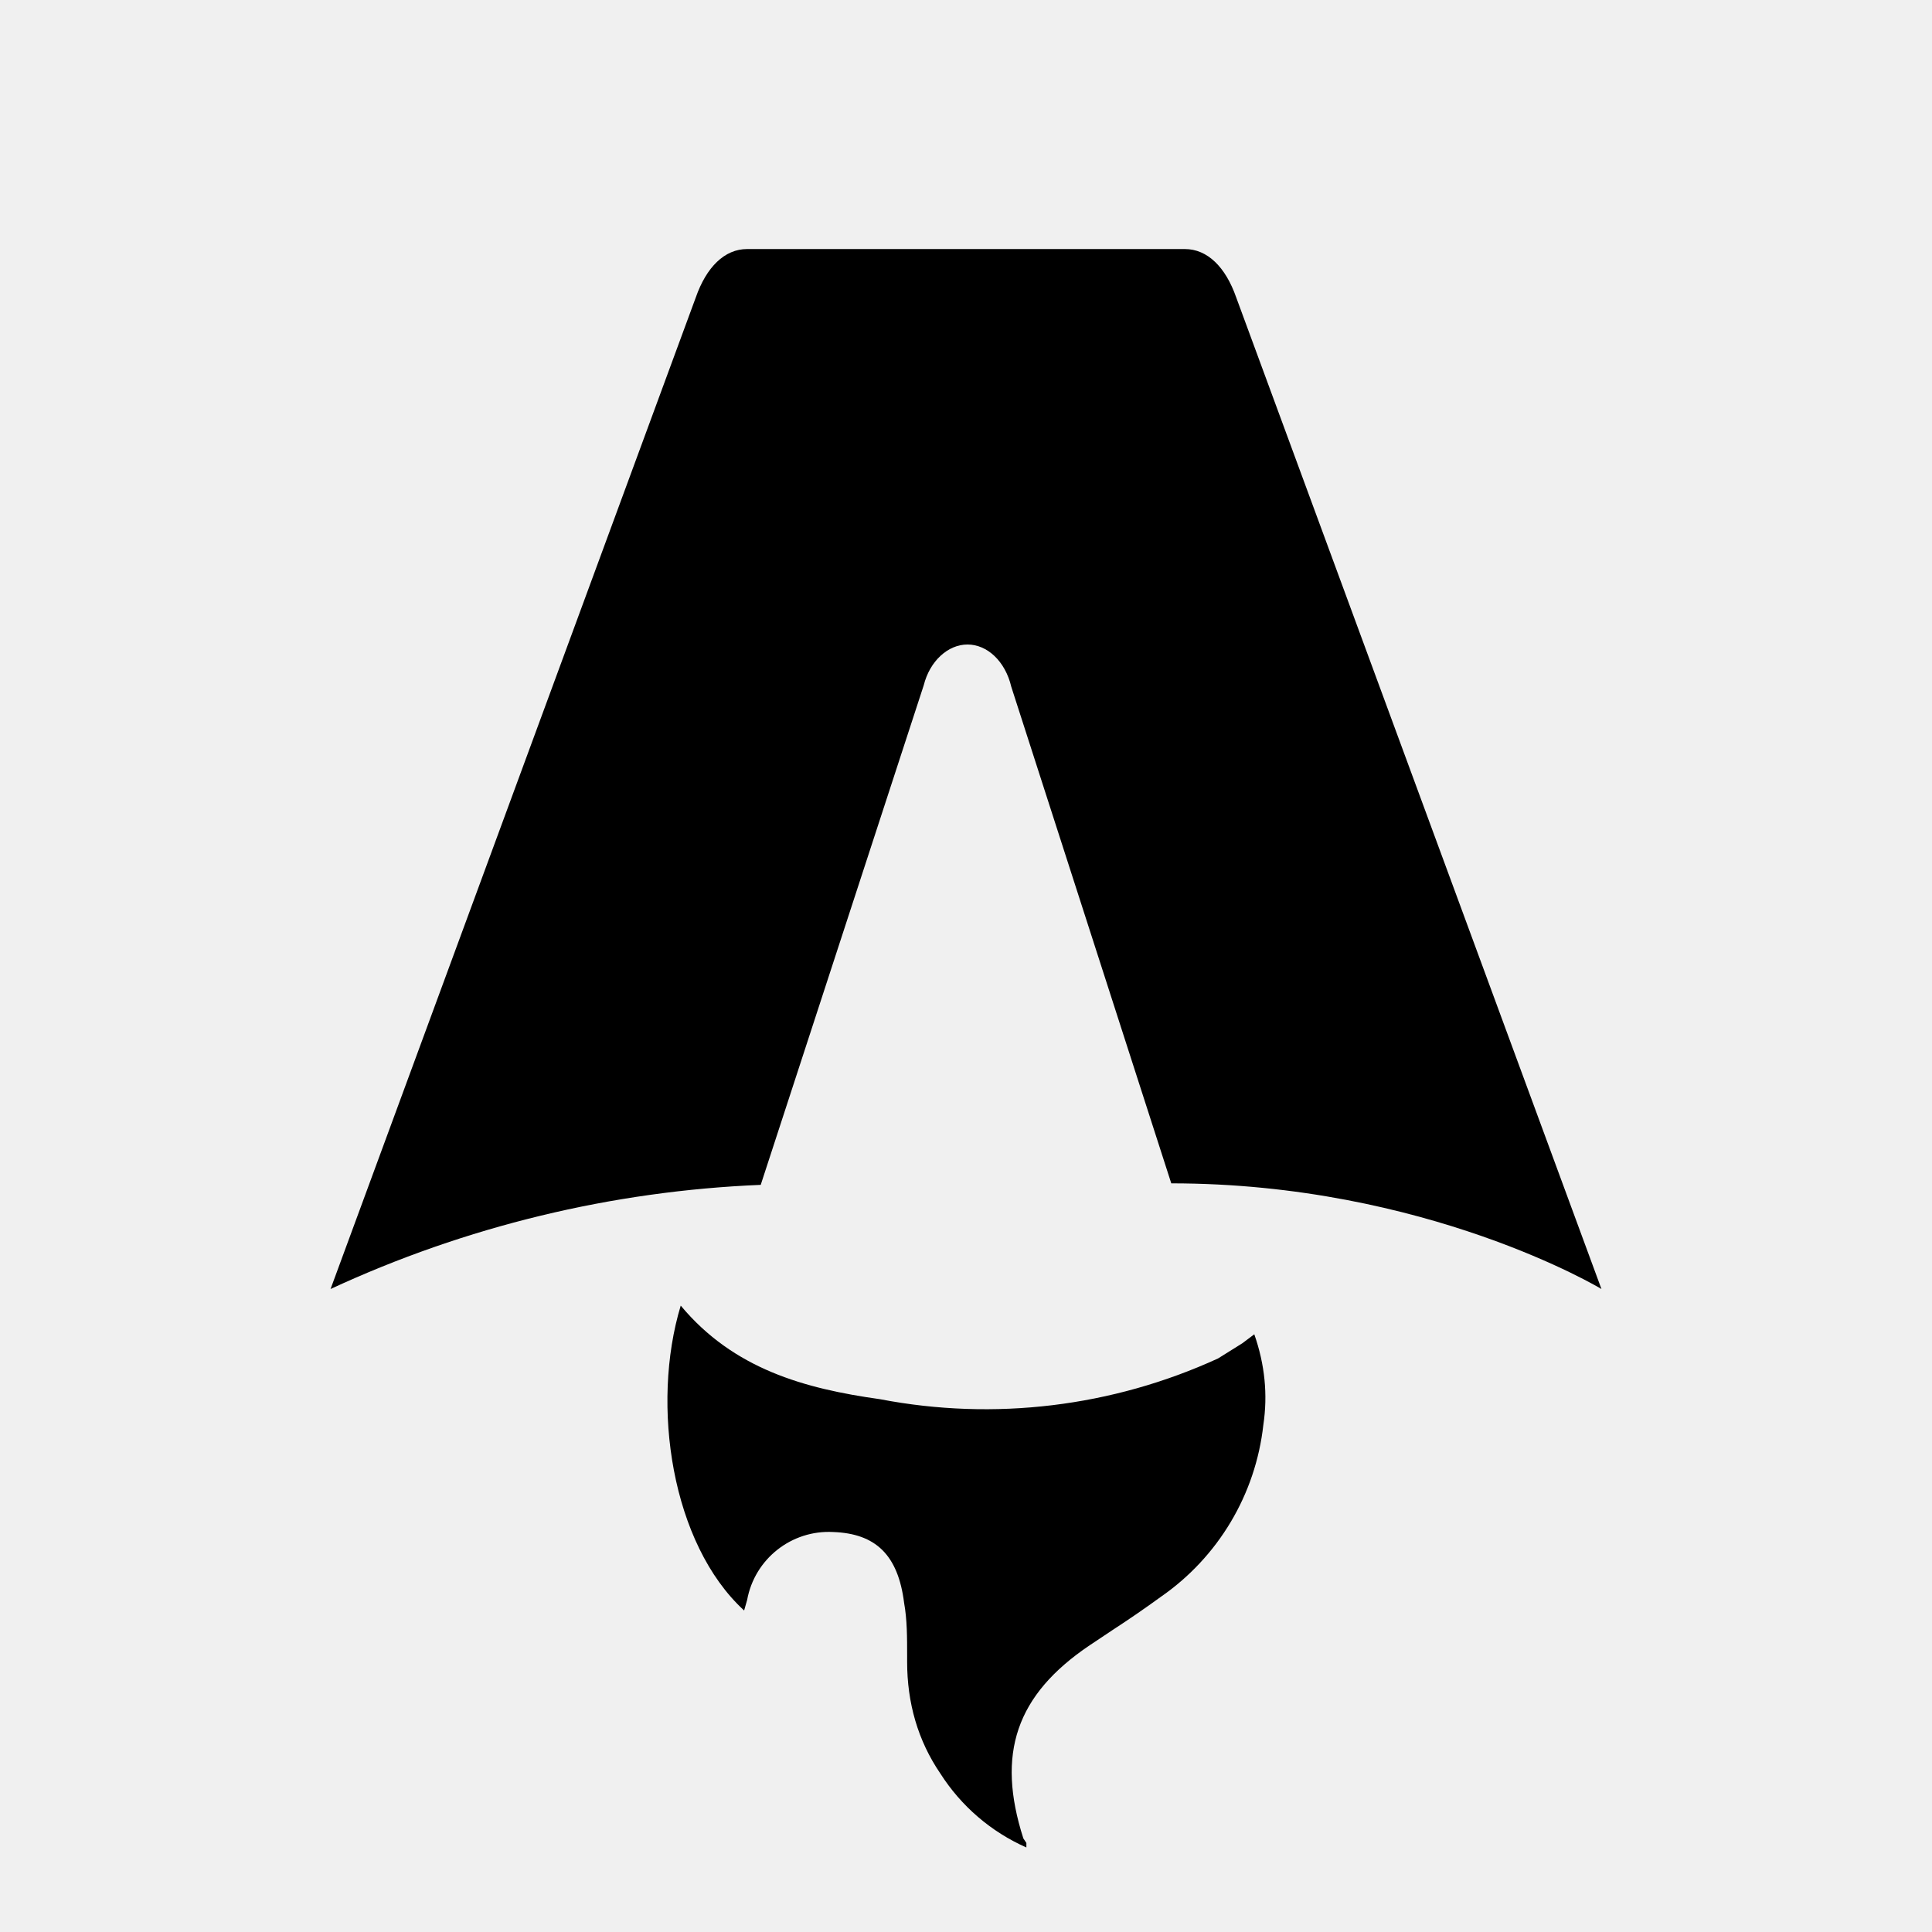
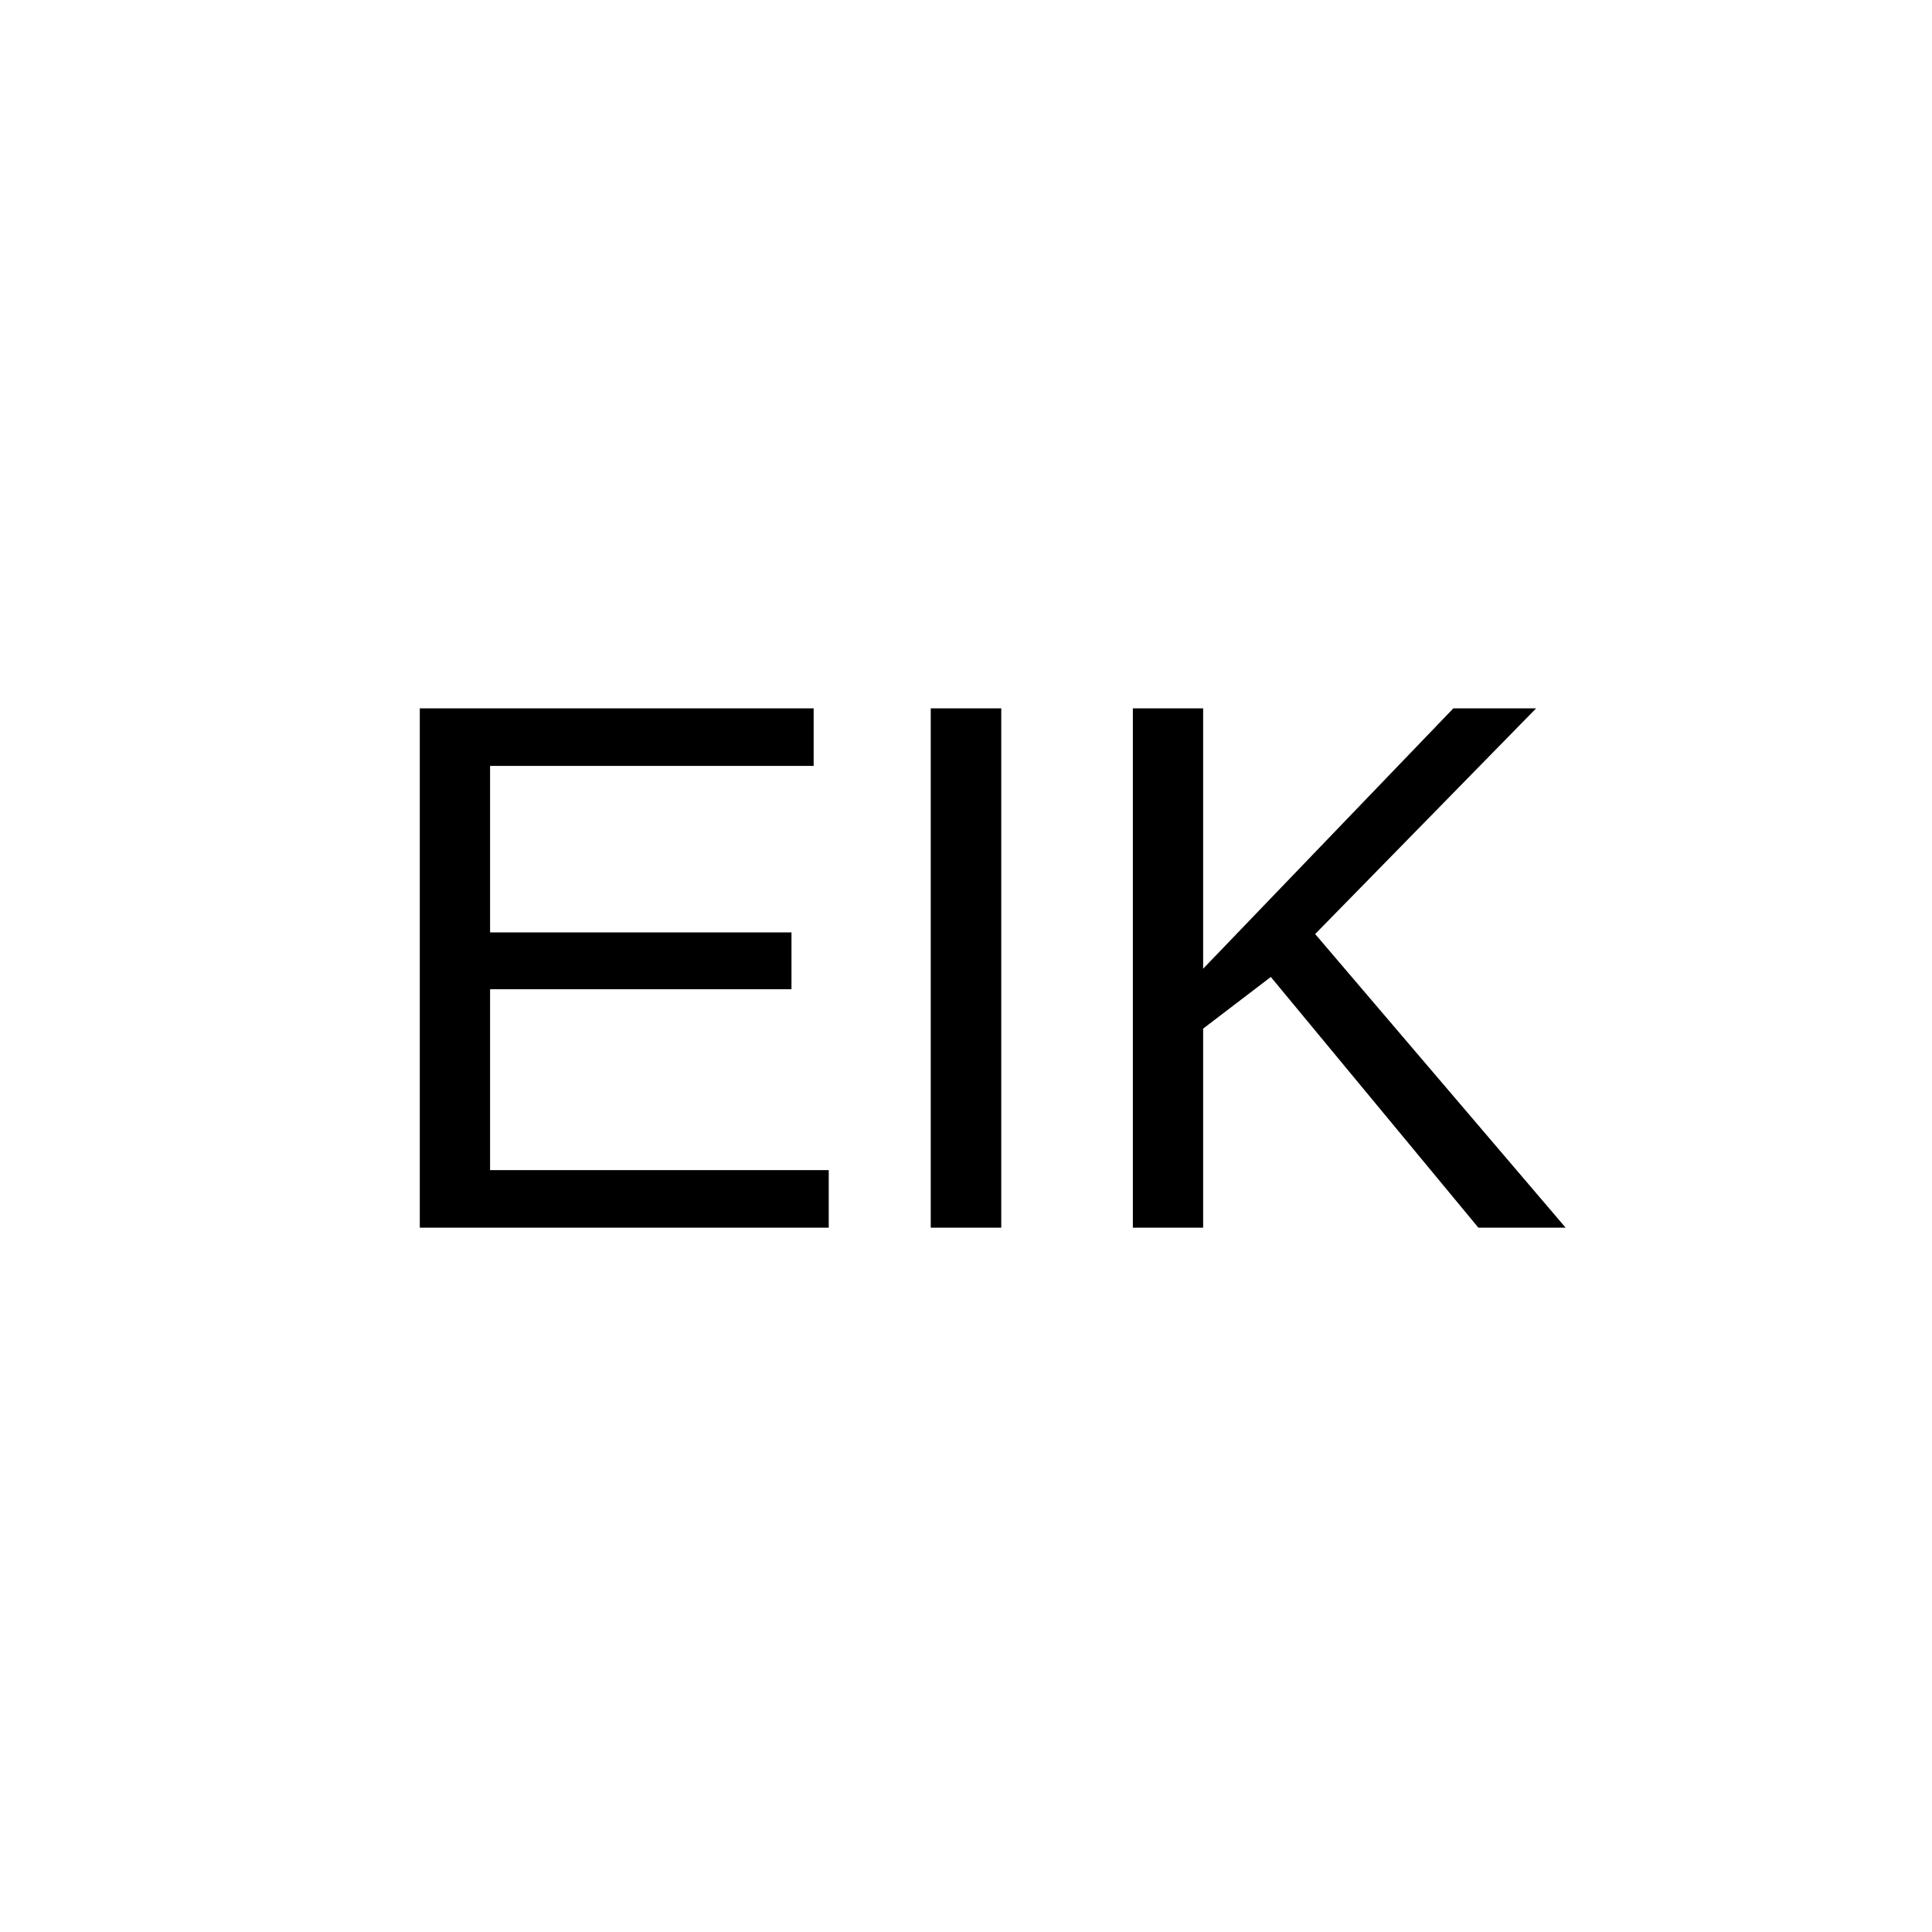
- <svg xmlns="http://www.w3.org/2000/svg" fill="none" viewBox="0 0 128 128">
-   <path d="M50.4 78.5a75.1 75.1 0 0 0-28.5 6.9l24.2-65.7c.7-2 1.9-3.2 3.4-3.2h29c1.5 0 2.7 1.2 3.4 3.2l24.2 65.7s-11.6-7-28.5-7L67 45.5c-.4-1.7-1.6-2.8-2.9-2.8-1.3 0-2.5 1.1-2.9 2.7L50.4 78.5Zm-1.1 28.2Zm-4.2-20.2c-2 6.6-.6 15.8 4.2 20.2a17.5 17.5 0 0 1 .2-.7 5.5 5.5 0 0 1 5.7-4.5c2.8.1 4.3 1.5 4.7 4.7.2 1.1.2 2.3.2 3.5v.4c0 2.7.7 5.2 2.2 7.4a13 13 0 0 0 5.7 4.9v-.3l-.2-.3c-1.8-5.6-.5-9.5 4.4-12.8l1.5-1a73 73 0 0 0 3.2-2.2 16 16 0 0 0 6.8-11.4c.3-2 .1-4-.6-6l-.8.6-1.6 1a37 37 0 0 1-22.4 2.7c-5-.7-9.7-2-13.2-6.2Z" />
+ <svg xmlns="http://www.w3.org/2000/svg" width="128" height="128" viewBox="0 0 128 128">
+   <rect width="128" height="128" fill="#fff" />
+   <text x="50%" y="50%" font-family="Arial, sans-serif" font-size="50" fill="#000" text-anchor="middle" dominant-baseline="central">
+     EIK
+   </text>
  <style>
-         path { fill: #000; }
-         @media (prefers-color-scheme: dark) {
-             path { fill: #FFF; }
-         }
-     </style>
+     @media (prefers-color-scheme: dark) {
+       rect { fill: #000; }
+       text { fill: #fff; }
+     }
+   </style>
</svg>
